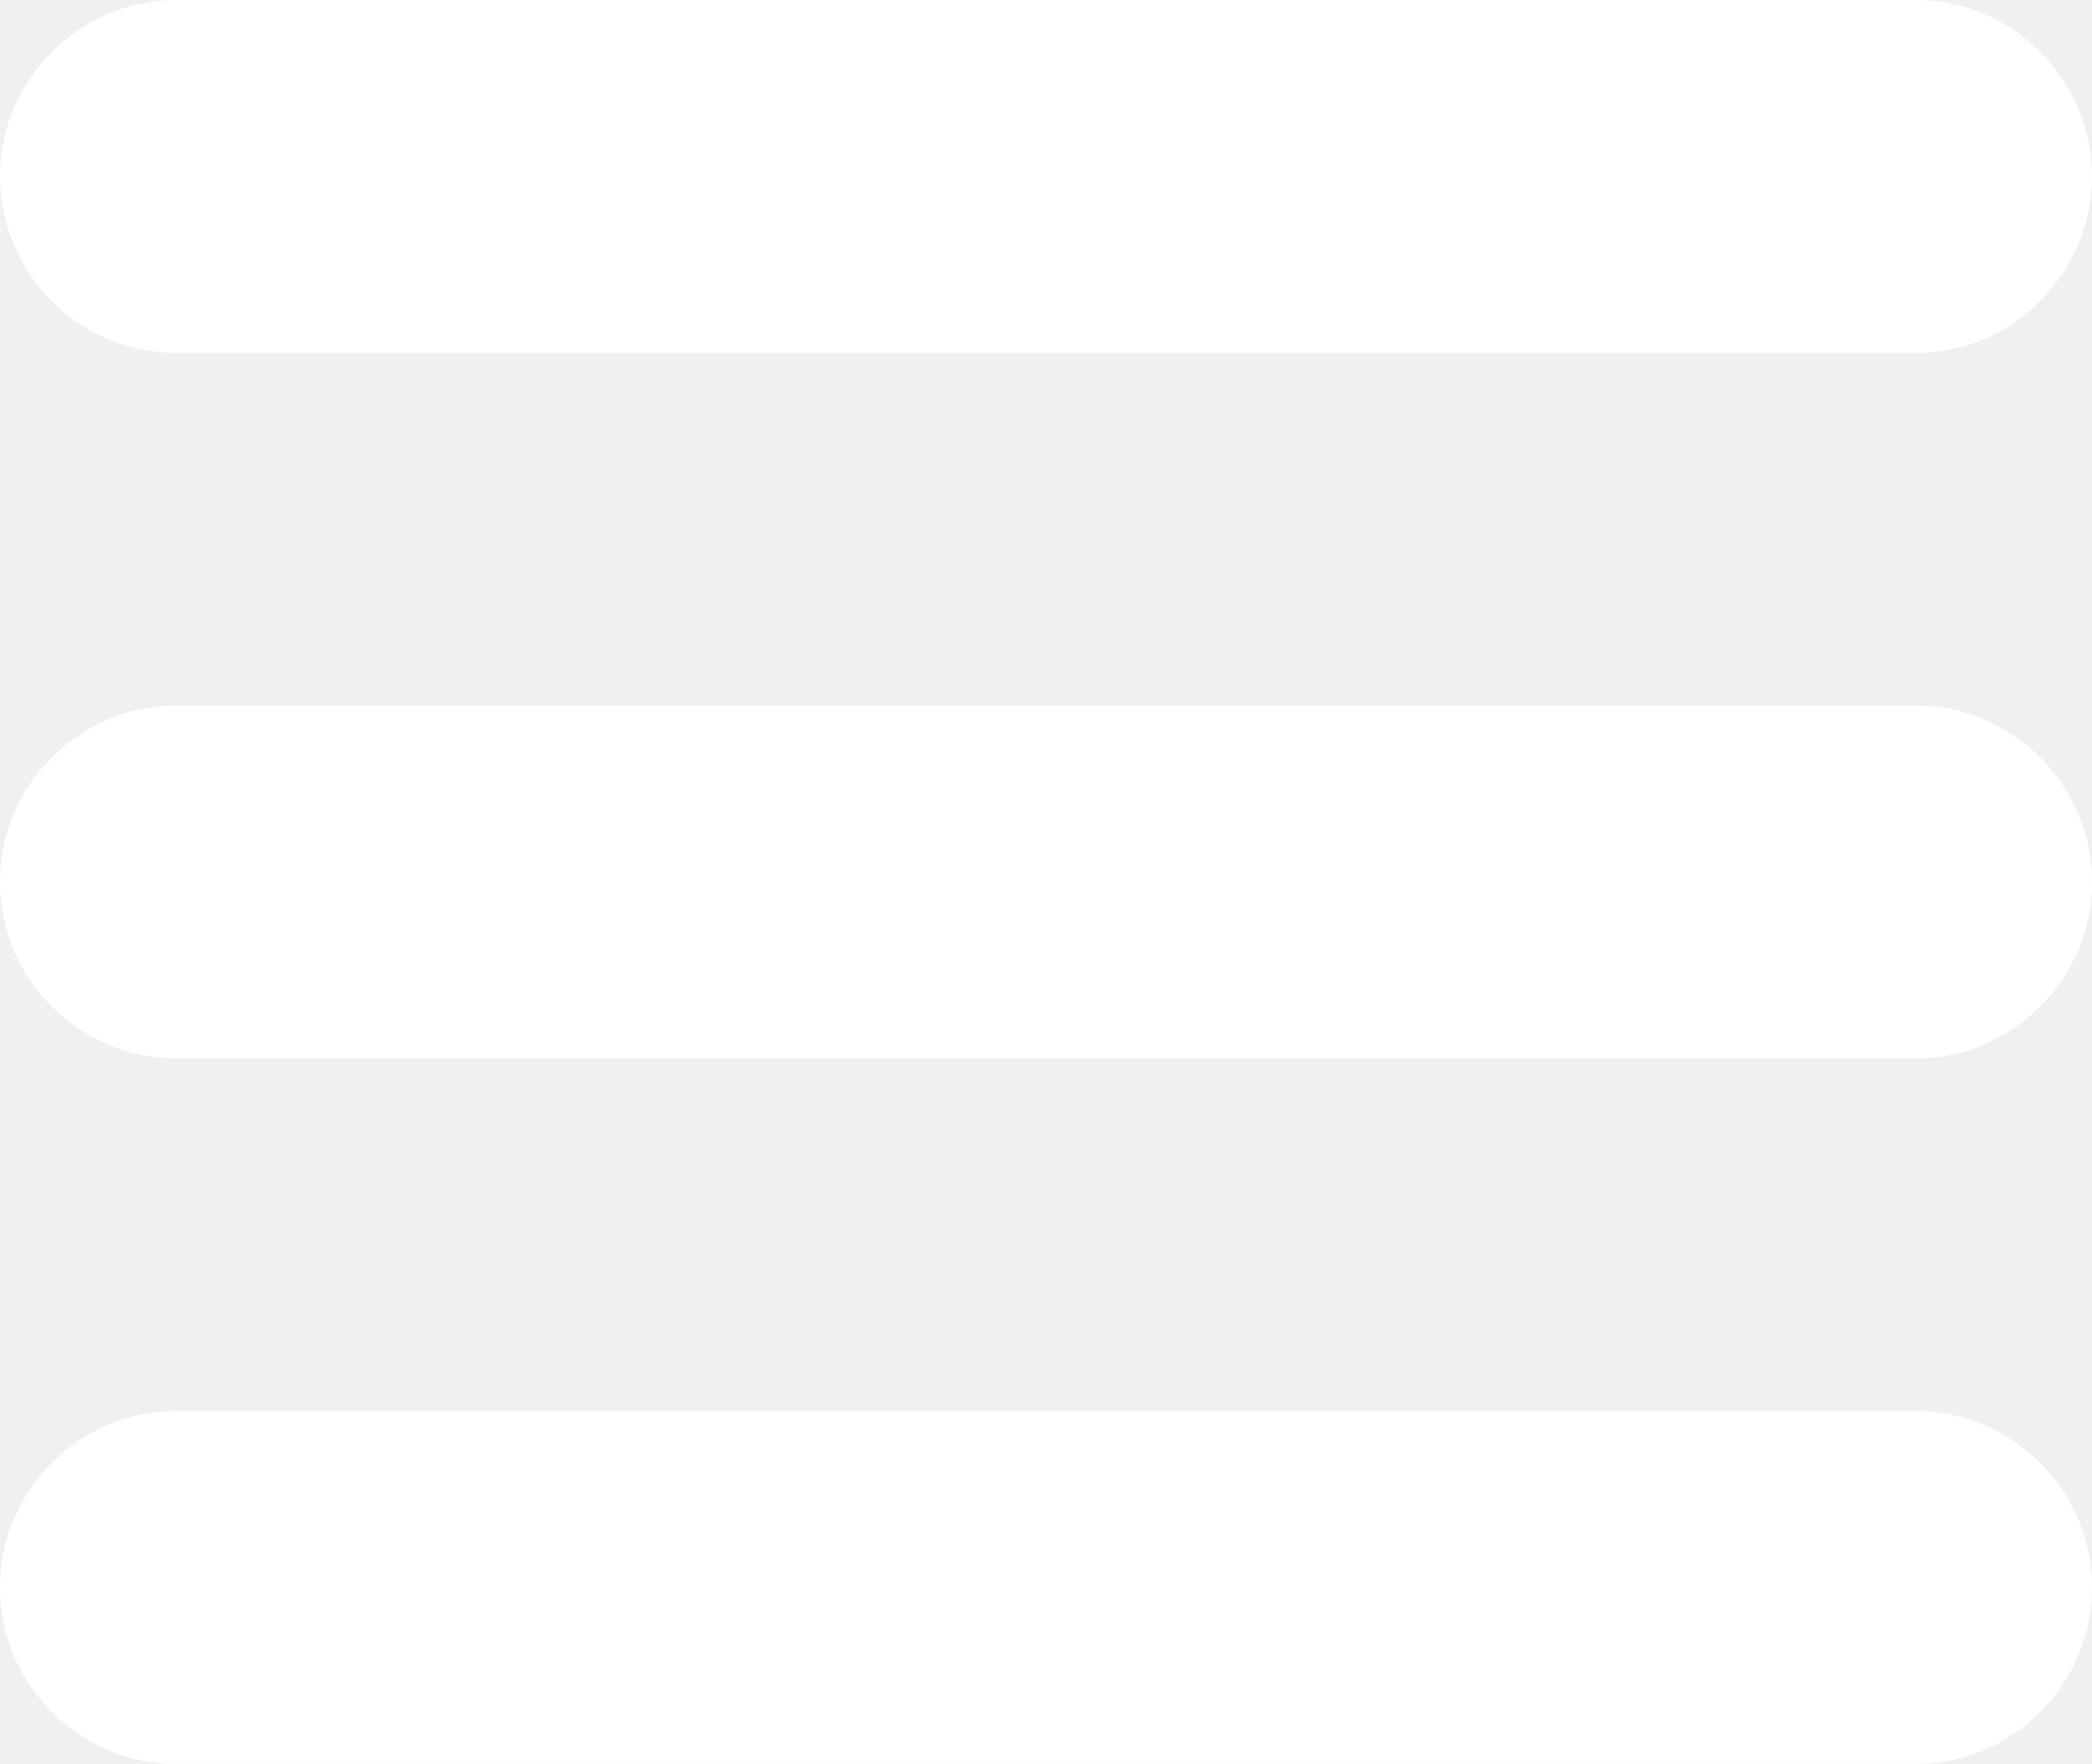
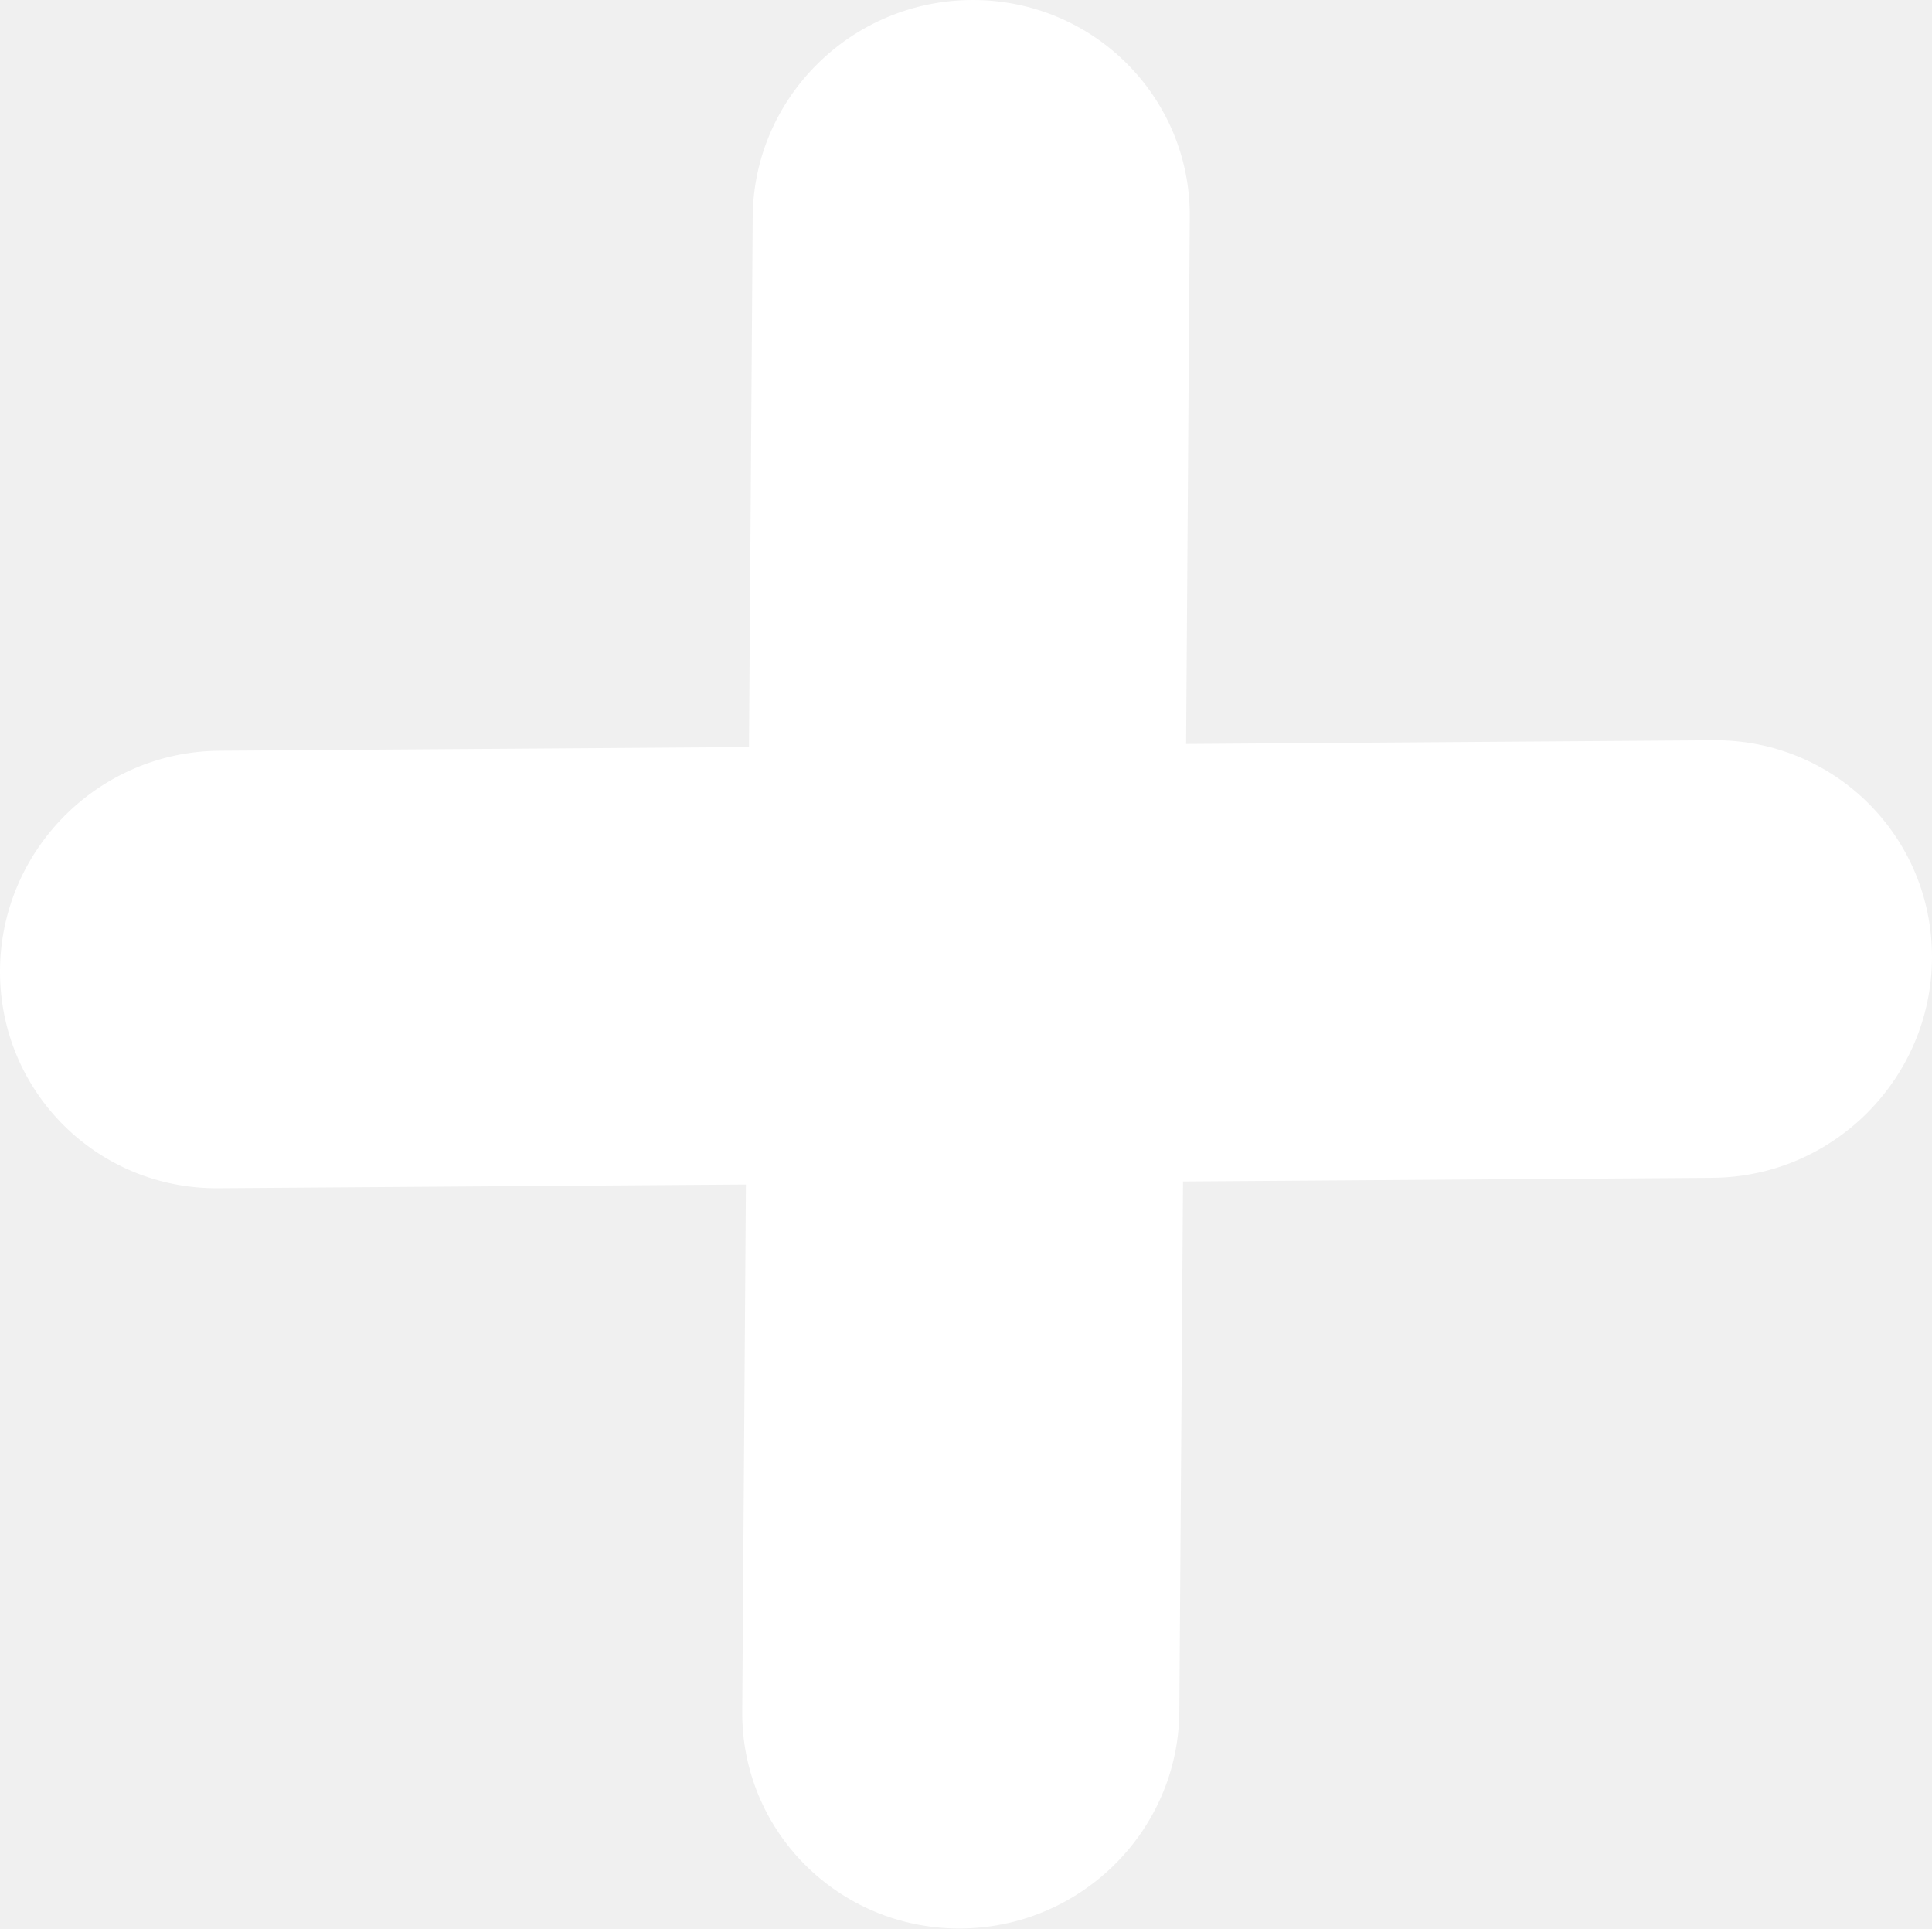
- <svg xmlns="http://www.w3.org/2000/svg" version="1.1" id="Layer_1" x="0px" y="0px" width="122.879px" height="103.609px" viewBox="0 0 122.879 103.609" enable-background="new 0 0 122.879 103.609" xml:space="preserve">
+ <svg xmlns="http://www.w3.org/2000/svg" version="1.1" id="Layer_1" x="0px" y="0px" width="122.875px" height="122.648px" viewBox="0 0 122.875 122.648" enable-background="new 0 0 122.875 122.648" xml:space="preserve">
  <g>
-     <path fill="#FFFFFF" d="M10.368,0h102.144c5.703,0,10.367,4.665,10.367,10.367l0,0c0,5.702-4.664,10.368-10.367,10.368H10.368   C4.666,20.735,0,16.07,0,10.368l0,0C0,4.665,4.666,0,10.368,0L10.368,0z M10.368,82.875h102.144   c5.703,0,10.367,4.665,10.367,10.367l0,0c0,5.702-4.664,10.367-10.367,10.367H10.368C4.666,103.609,0,98.944,0,93.242l0,0   C0,87.54,4.666,82.875,10.368,82.875L10.368,82.875z M10.368,41.438h102.144c5.703,0,10.367,4.665,10.367,10.367l0,0   c0,5.701-4.664,10.367-10.367,10.367H10.368C4.666,62.173,0,57.507,0,51.805l0,0C0,46.103,4.666,41.438,10.368,41.438   L10.368,41.438z" />
+     <path fill="#FFFFFF" d="M108.993,47.079c7.683-0.059,13.897,6.12,13.882,13.805c-0.018,7.684-6.26,13.959-13.941,14.02   L75.24,75.138l-0.235,33.729c-0.063,7.619-6.338,13.789-14.014,13.78c-7.678-0.01-13.848-6.197-13.785-13.818l0.233-33.497   l-33.558,0.235C6.2,75.628-0.016,69.448,0,61.764c0.018-7.684,6.261-13.959,13.943-14.019l33.692-0.236l0.236-33.729   C47.935,6.161,54.209-0.009,61.885,0c7.678,0.009,13.848,6.197,13.784,13.818l-0.233,33.497L108.993,47.079L108.993,47.079z" />
  </g>
</svg>
